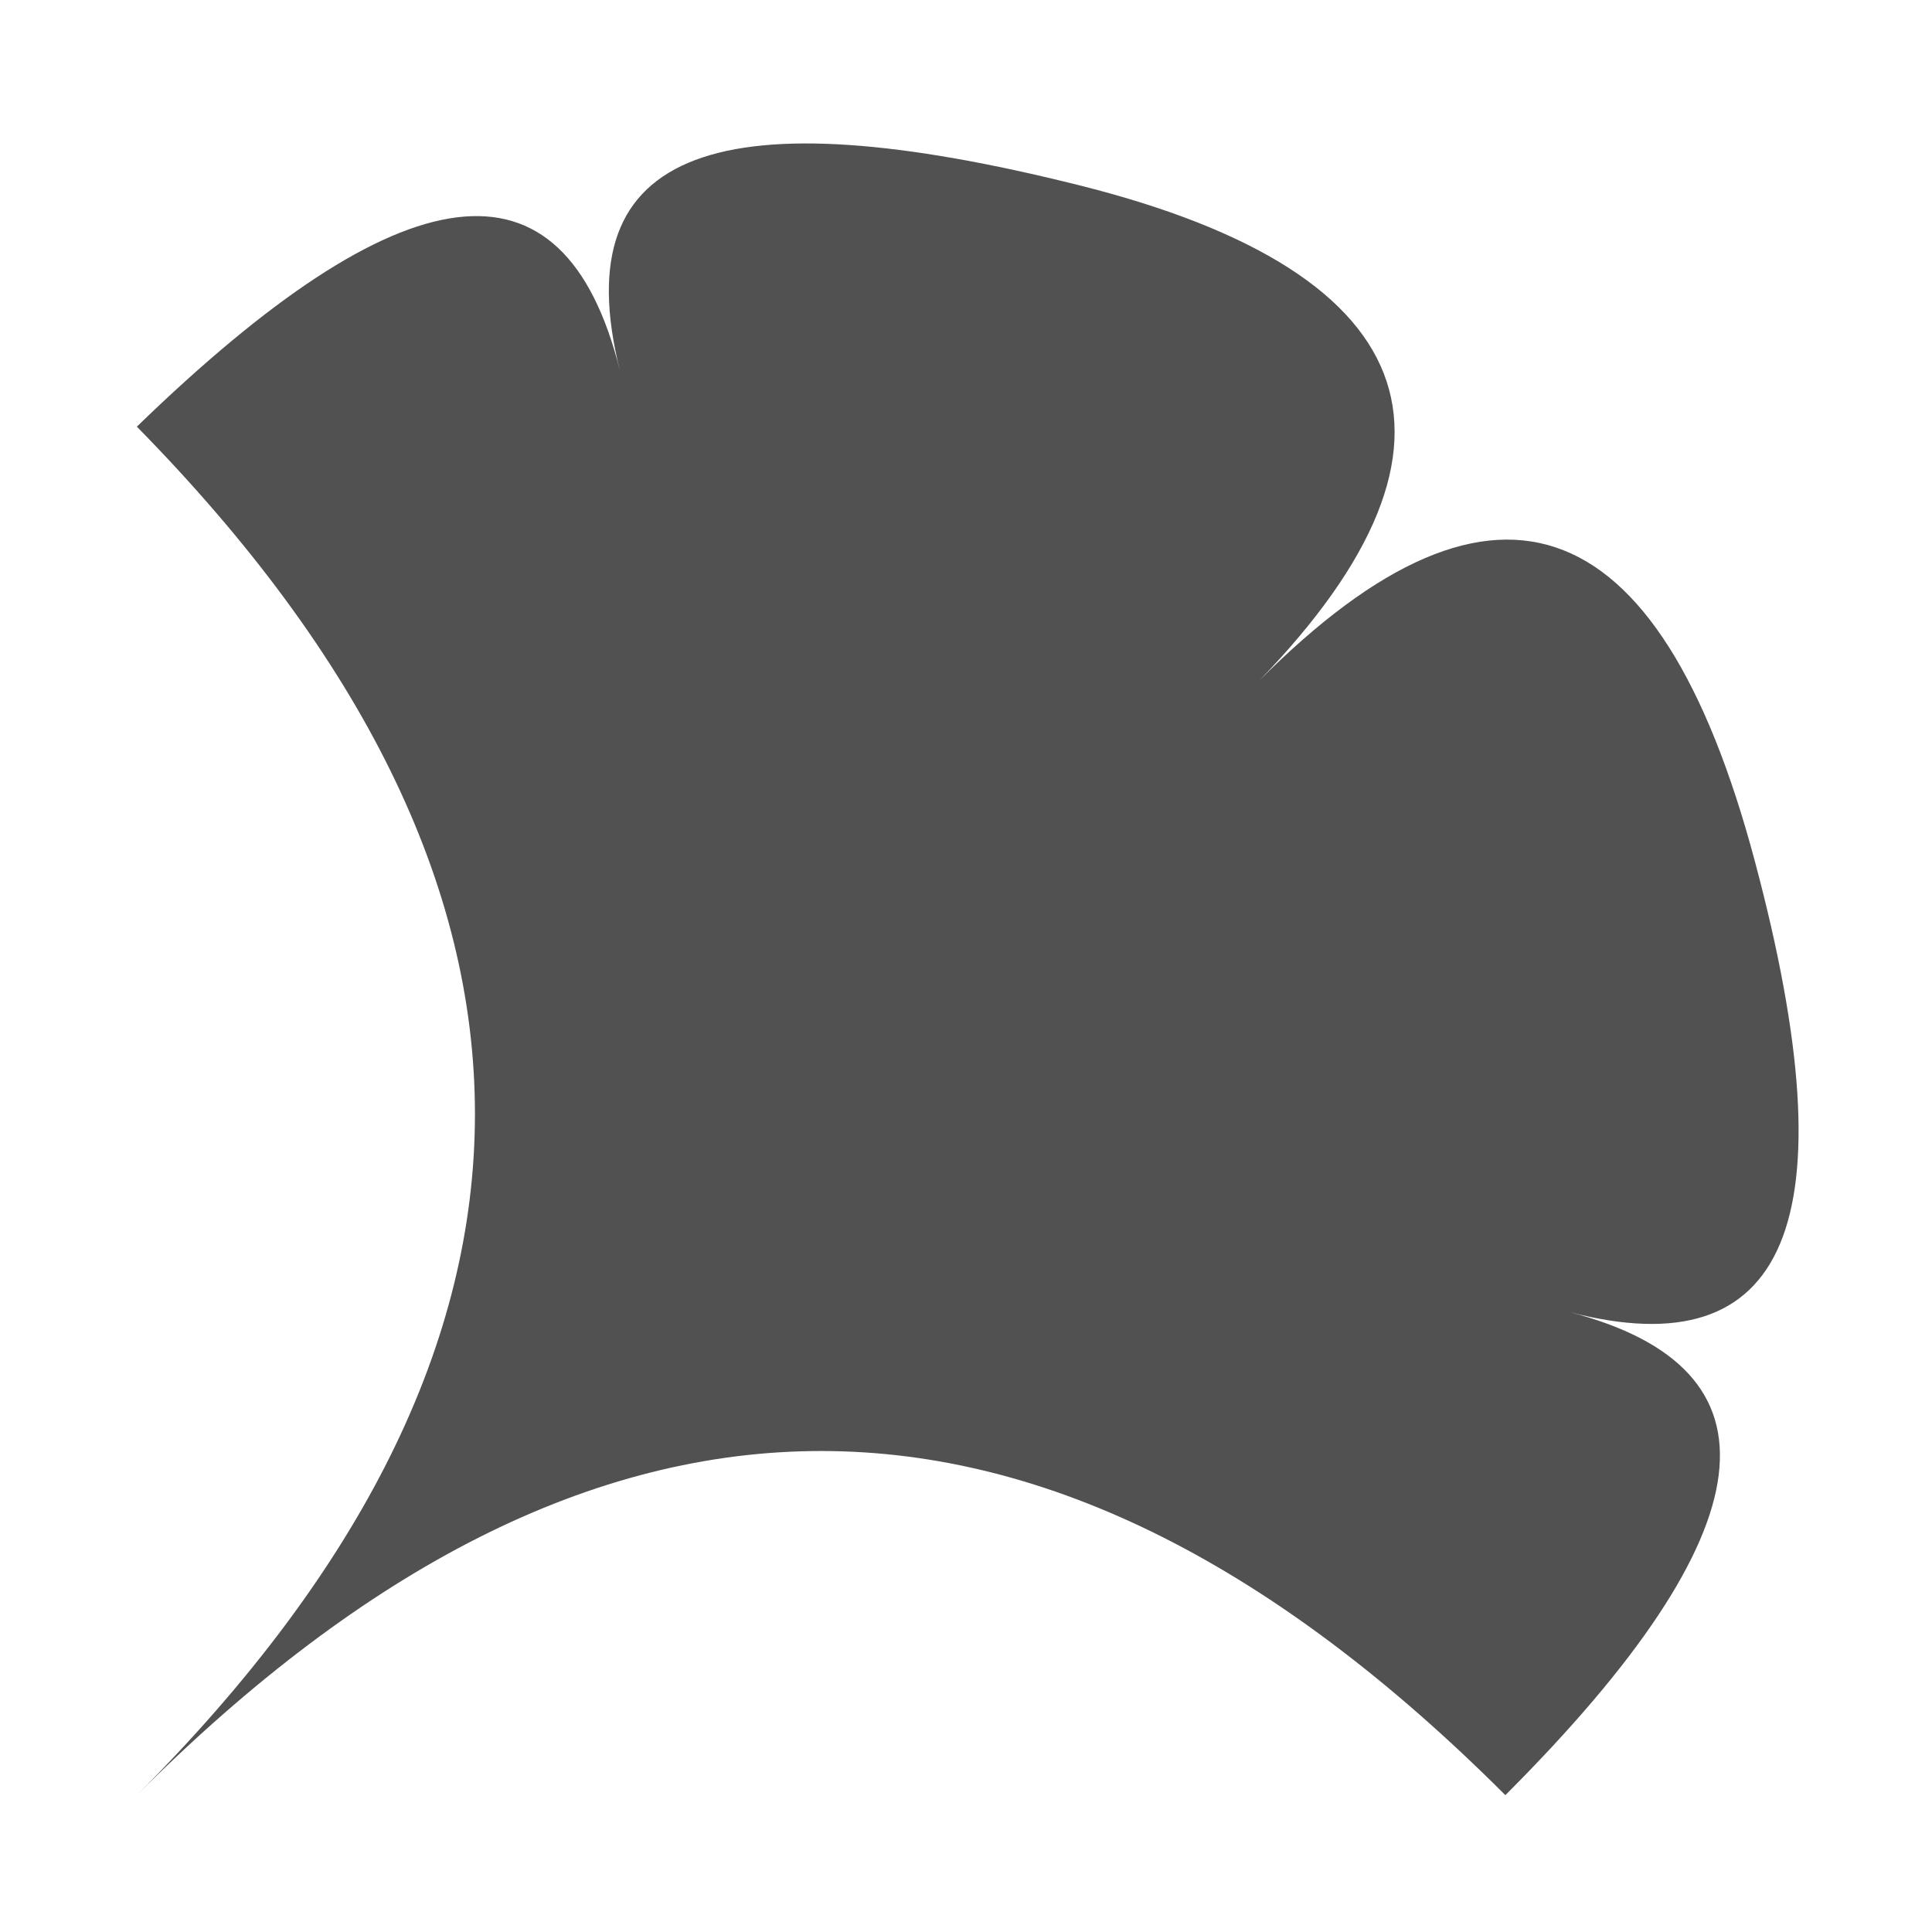
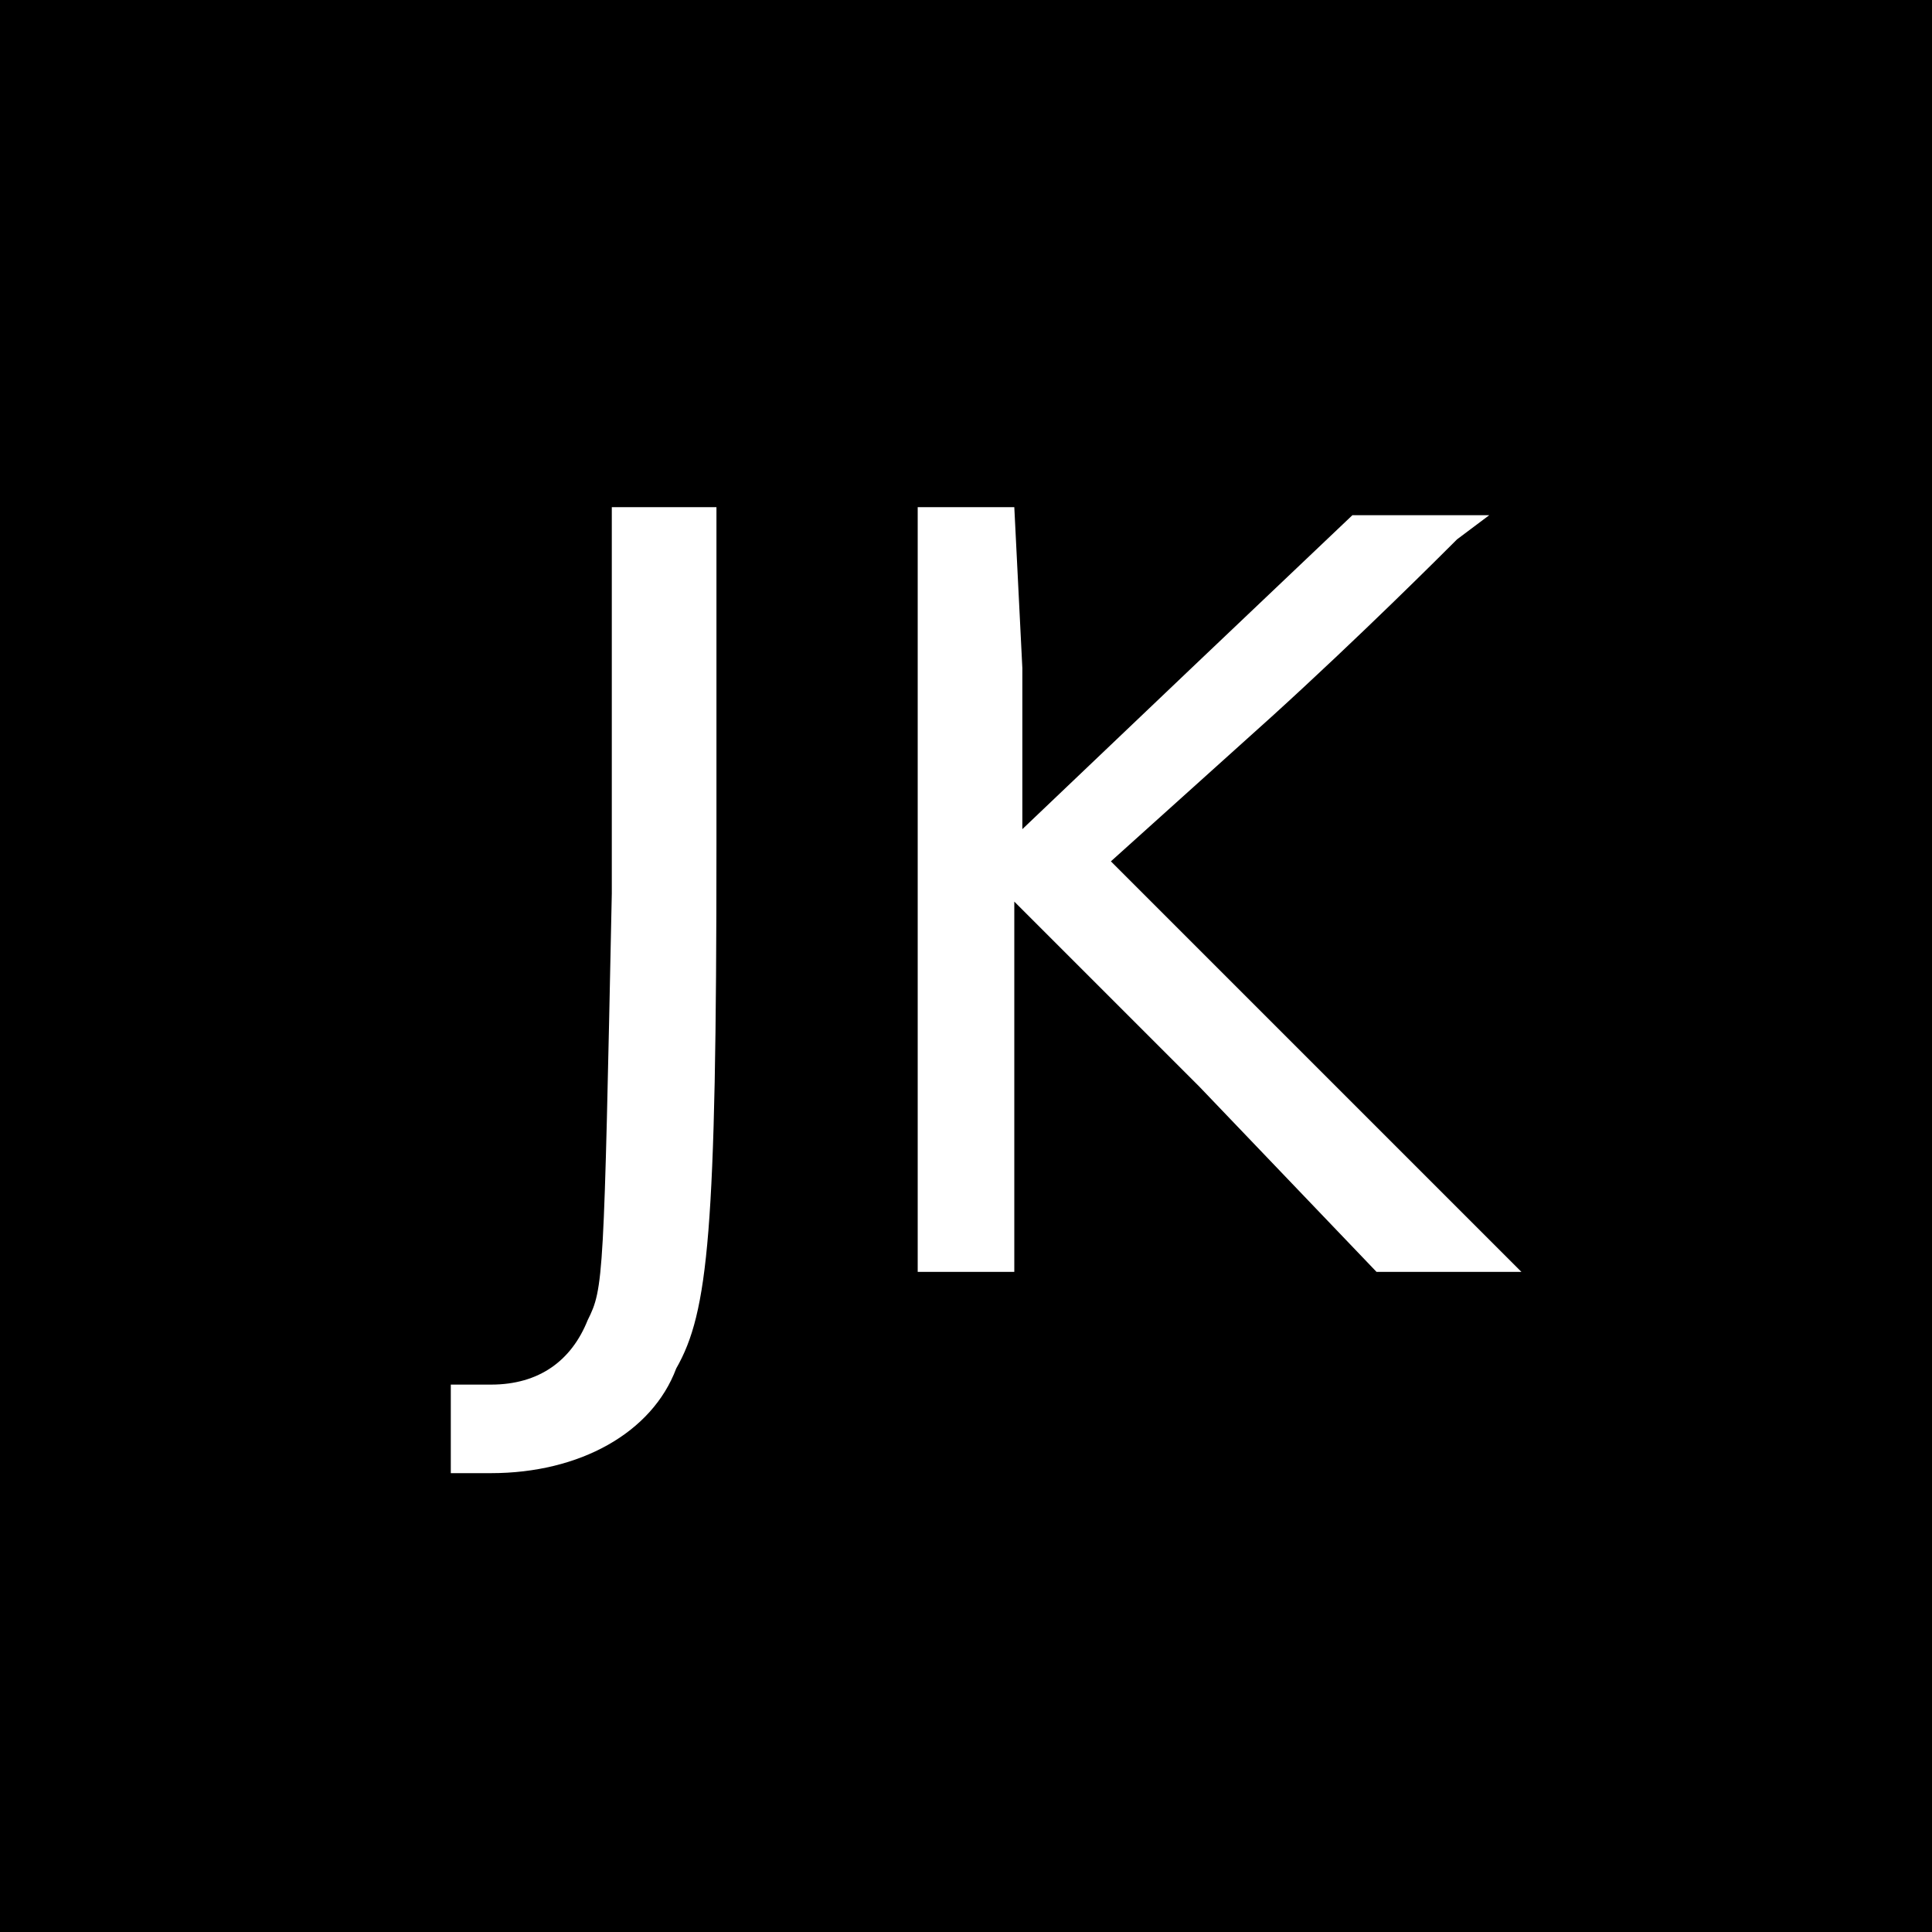
- <svg xmlns="http://www.w3.org/2000/svg" version="1.1" x="0px" y="0px" width="24px" height="24px" viewBox="0 0 24 24">
-   <style type="text/css">
- 	.st0{fill:#515151;}
- </style>
-   <path class="st0" d="M1.7,22.3c5.7-5.7,11.3-5.7,17,0c3.3-3.3,3.5-5.3,0.8-6c2.7,0.7,3.5-1.1,2.3-5.6s-3.3-5.2-6.3-2.1  c3-3,2.3-5.2-2.1-6.3S7,1.8,7.7,4.6C7,1.8,5,2.1,1.7,5.3C7.3,11,7.3,16.7,1.7,22.3" />
+ <svg xmlns="http://www.w3.org/2000/svg" version="1.2" viewBox="0 0 24 24" width="24" height="24">
+   <style>
+ 		.s0 { fill: #000000 } 
+ 	</style>
+   <g id="Layer">
+     <path id="Layer" fill-rule="evenodd" class="s0" d="m0 0h24v24h-24zm8.9 6.3h-1.3v4.8c-0.1 4.8-0.1 4.9-0.3 5.3-0.2 0.5-0.6 0.8-1.2 0.8h-0.5v1.1h0.5c1.1 0 2-0.5 2.3-1.3 0.4-0.7 0.5-1.7 0.5-6.5zm3.7 0h-1.2v9.5h1.2v-4.6l2.3 2.3 2.2 2.3h1.8l-5.1-5.1 2-1.8c1.1-1 2.1-2 2.3-2.2l0.4-0.3h-1.7l-2 1.9-2.1 2v-2z" />
+   </g>
</svg>
